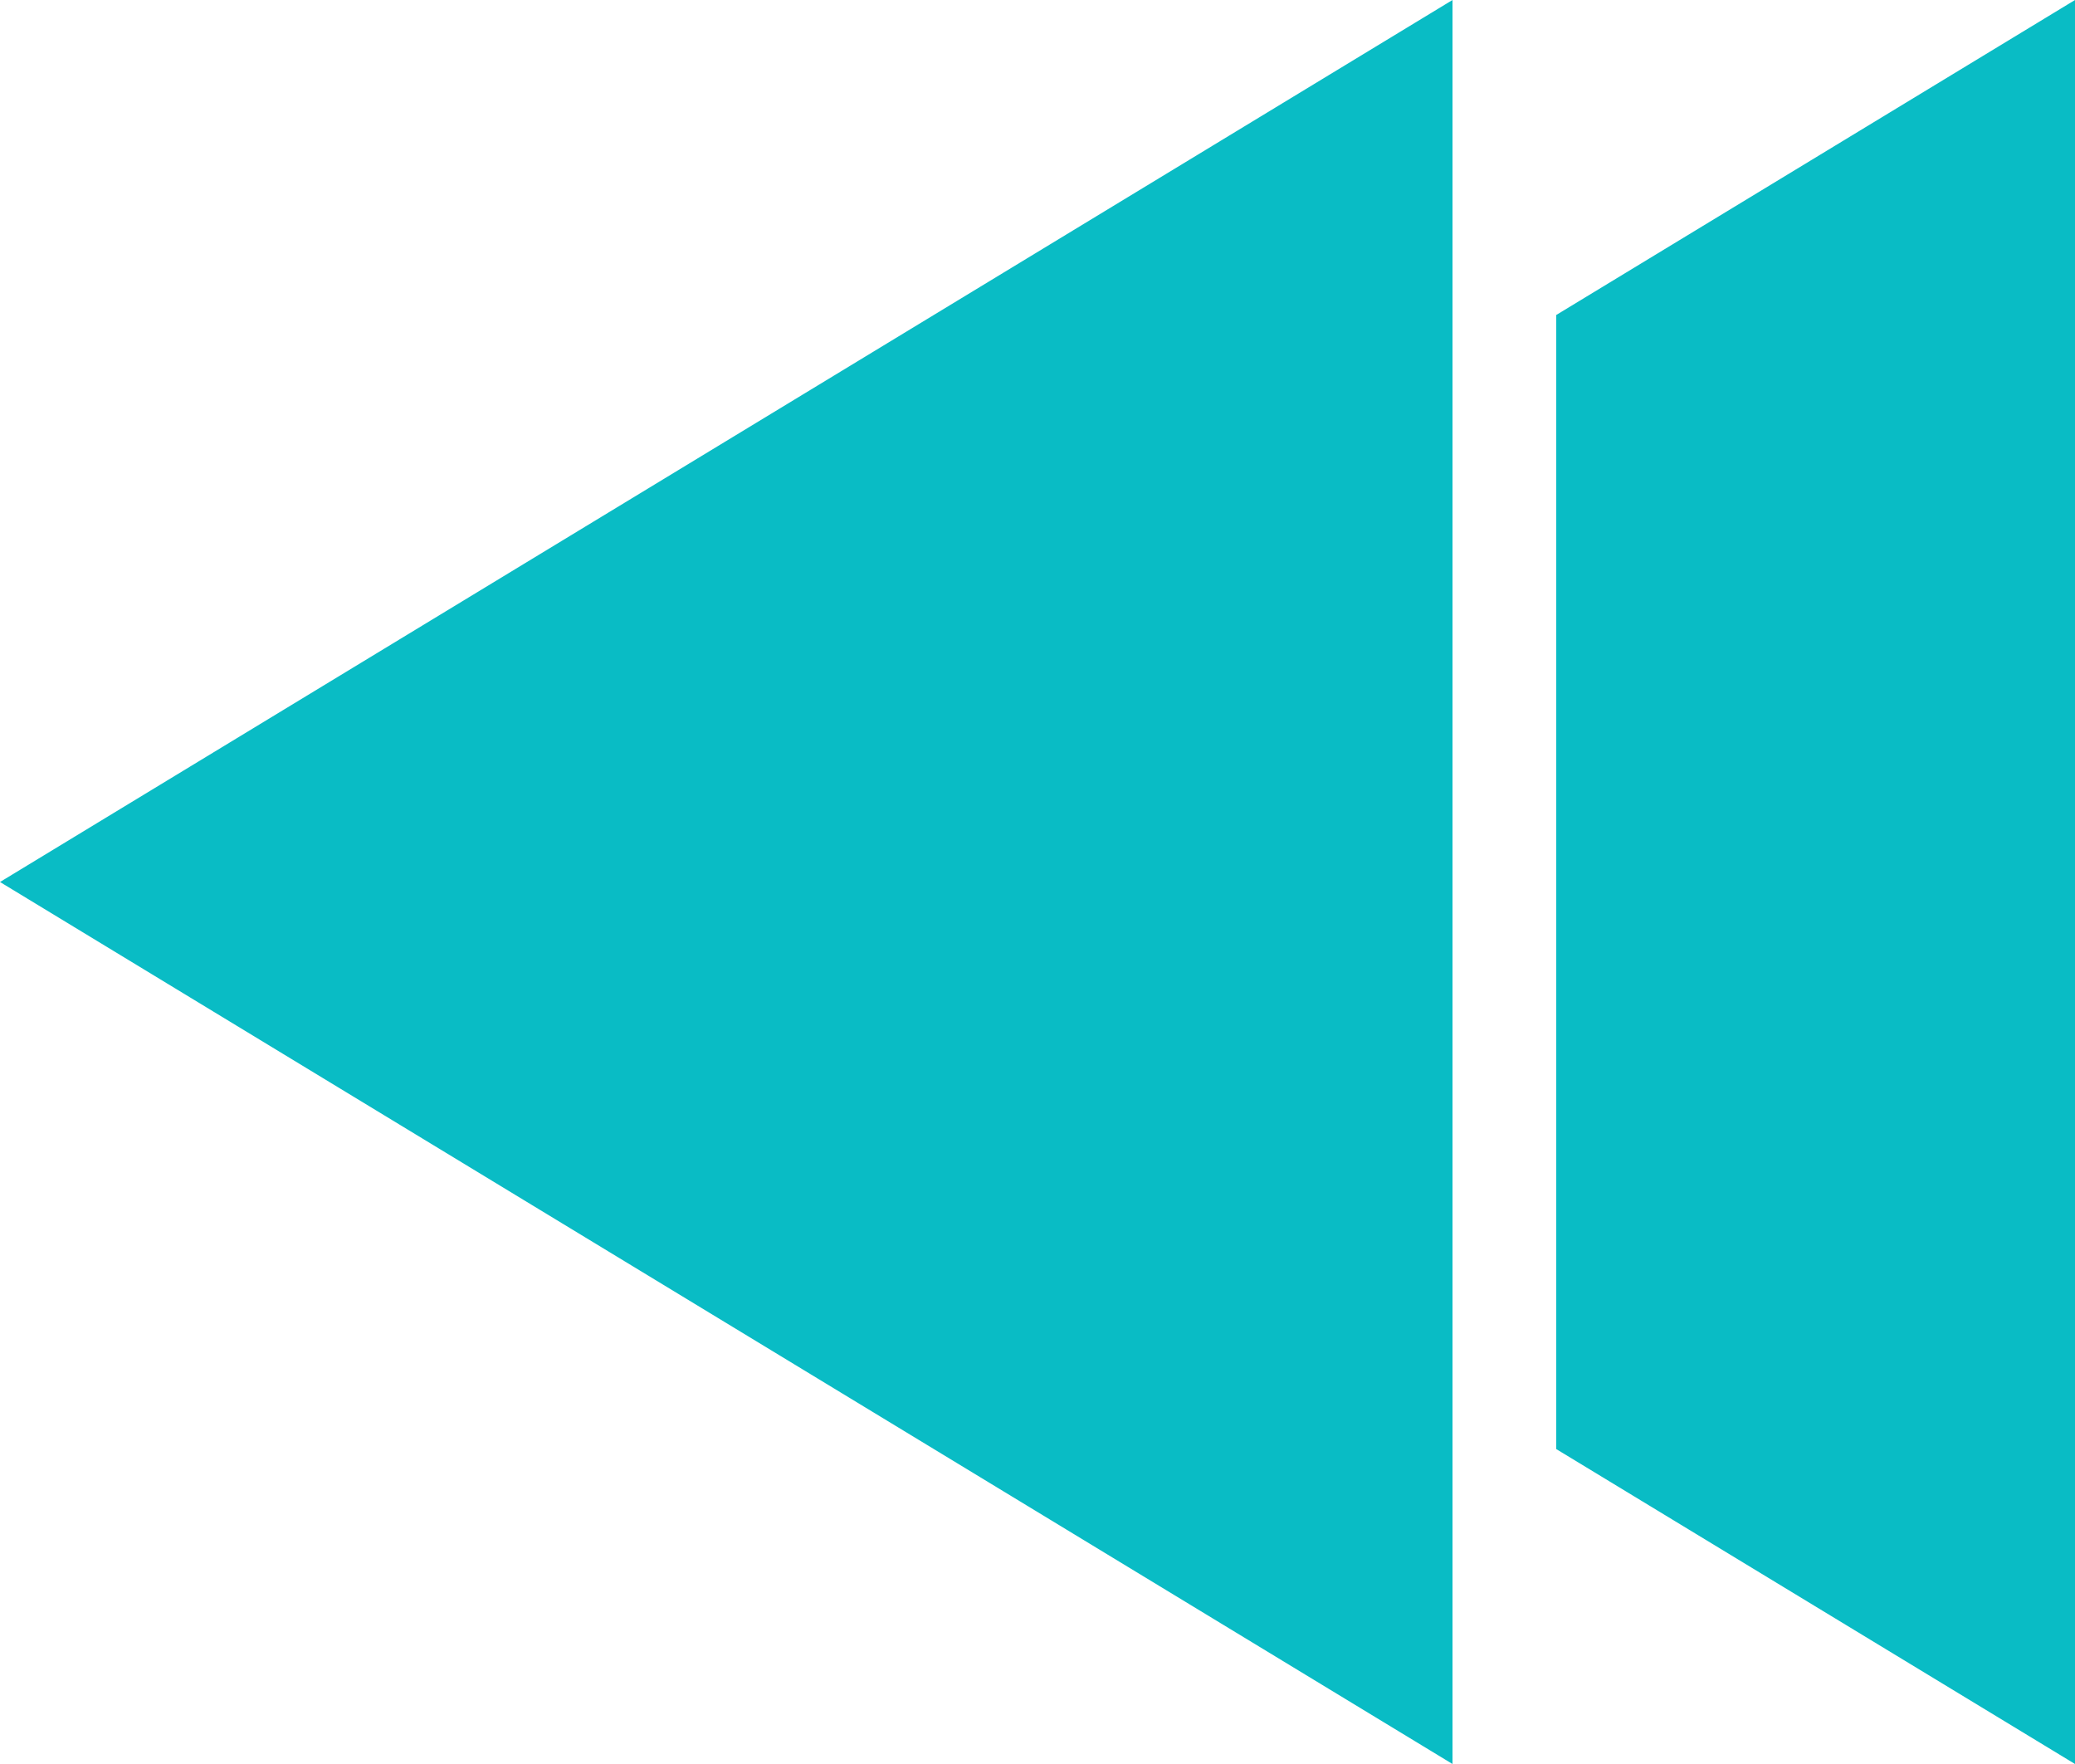
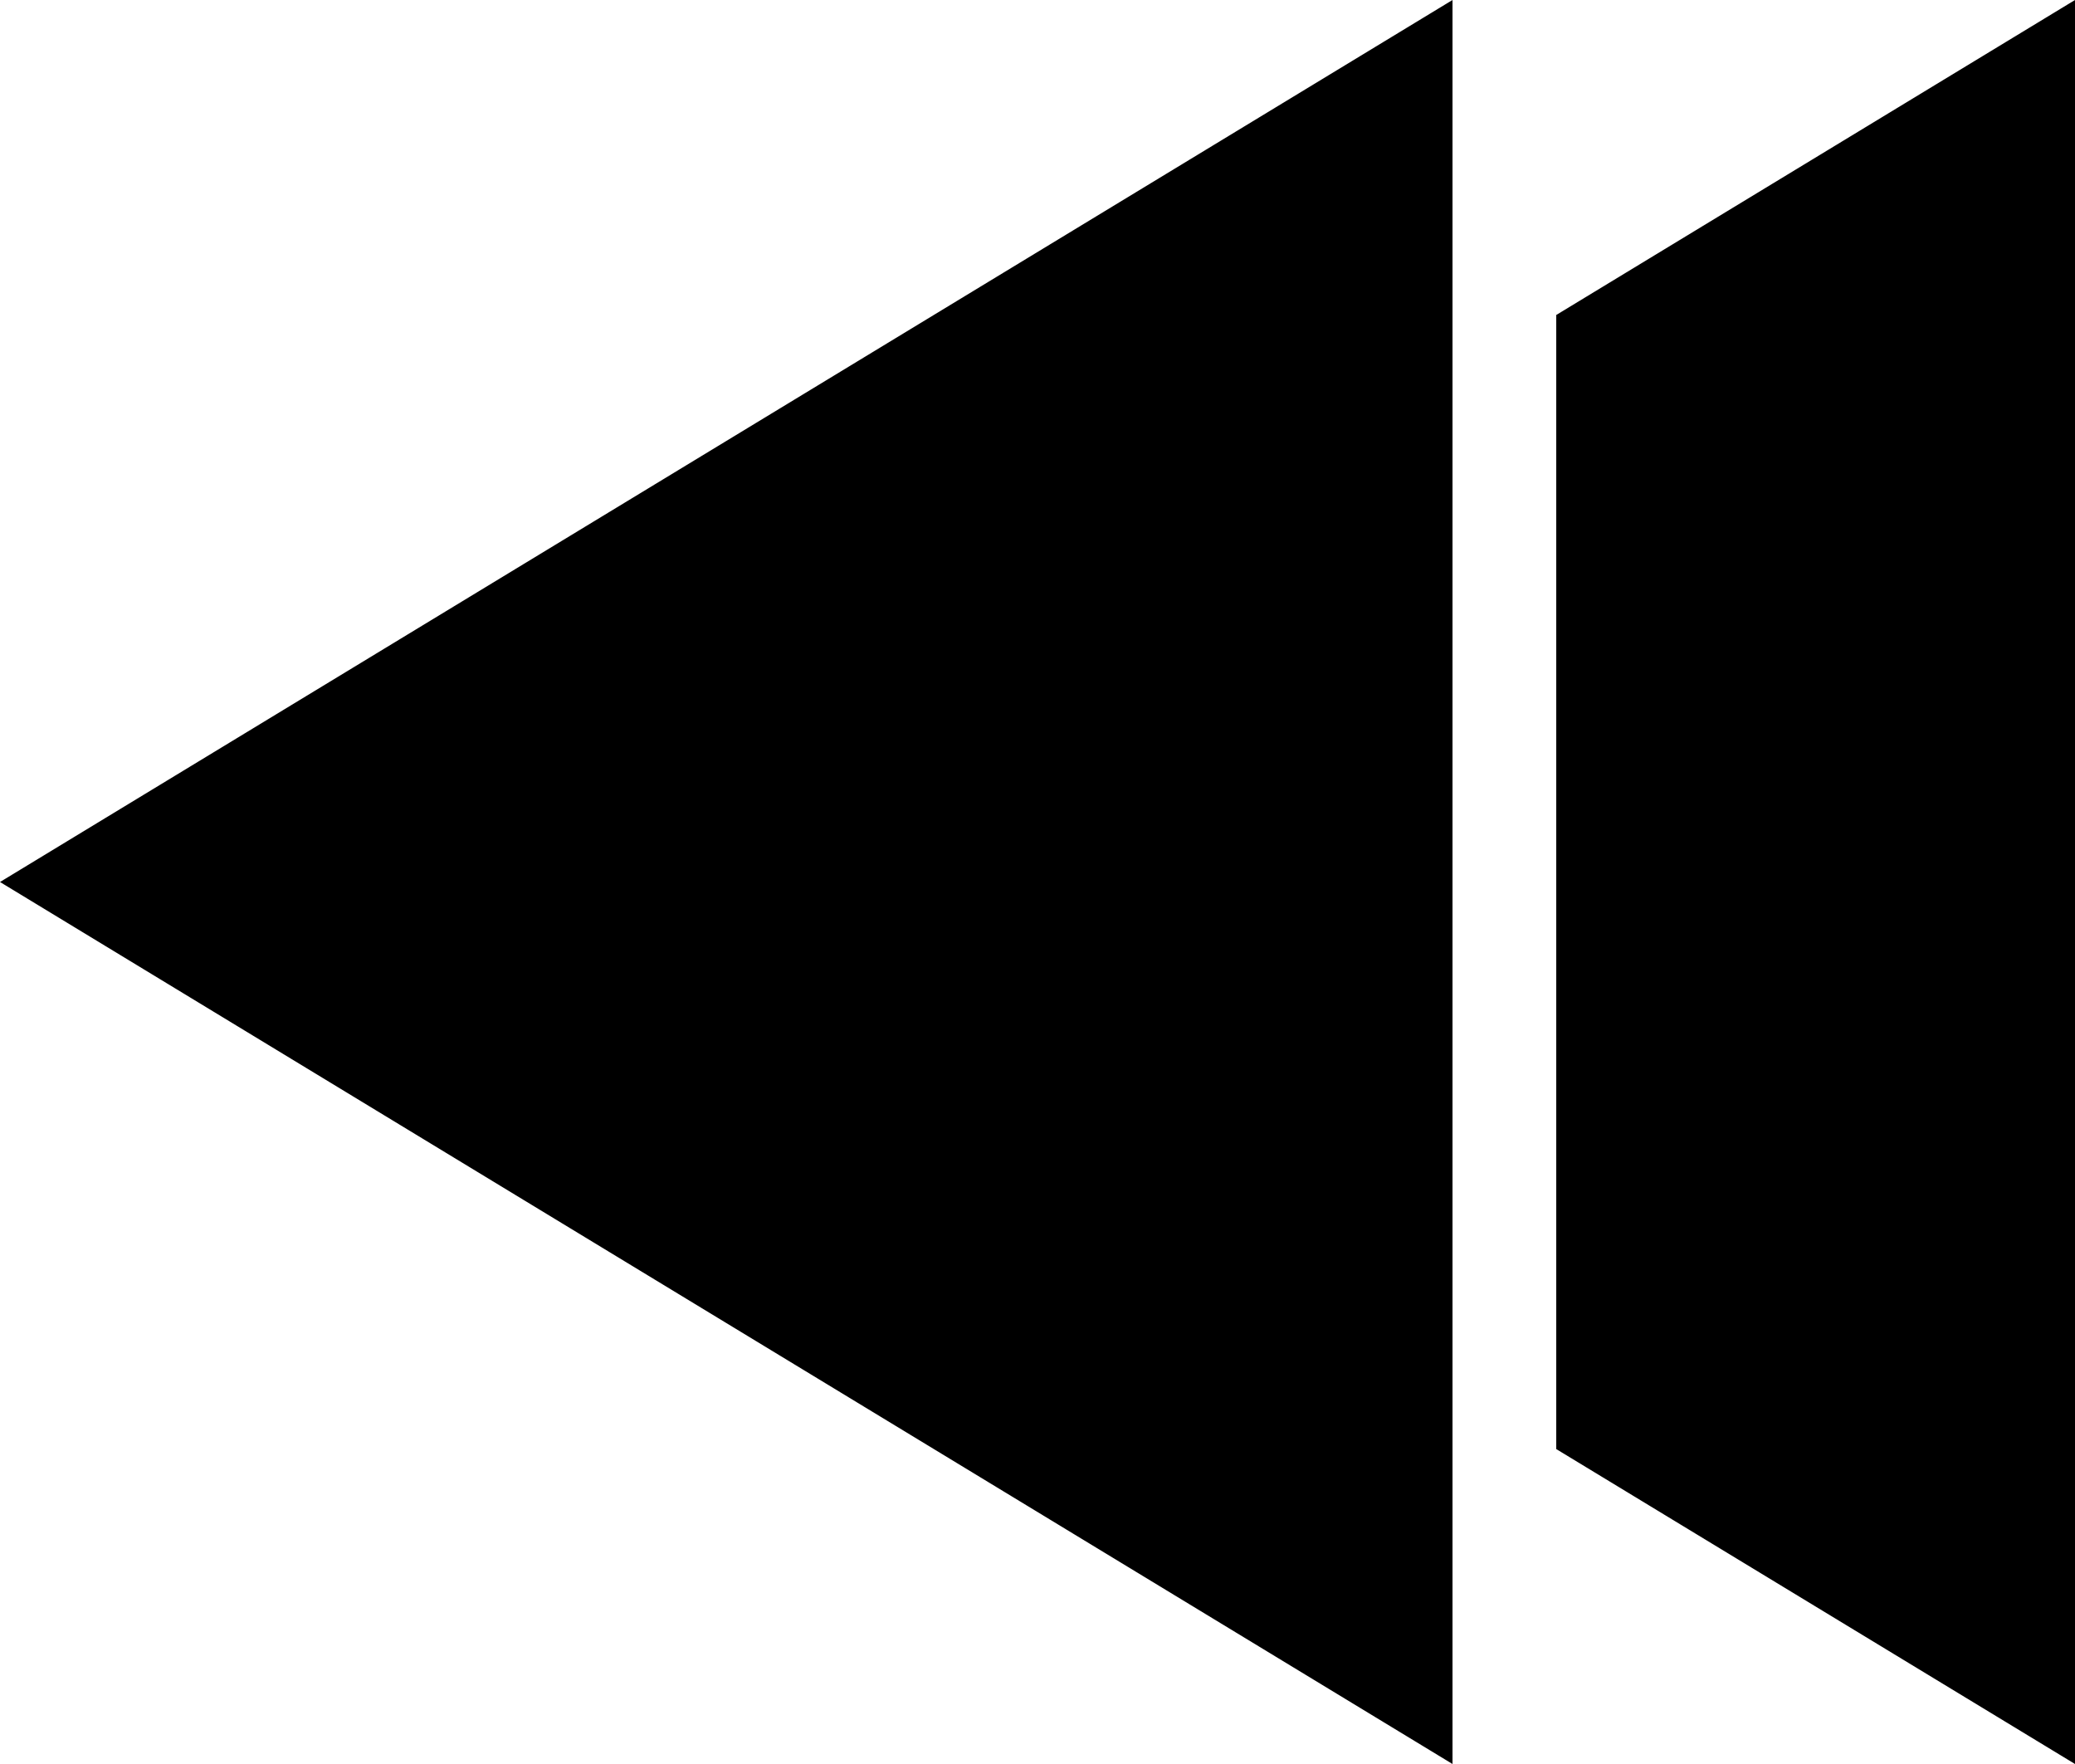
<svg xmlns="http://www.w3.org/2000/svg" version="1.1" id="Layer_1" x="0px" y="0px" width="40px" height="34px" viewBox="0 0 40 34" enable-background="new 0 0 40 34" xml:space="preserve">
-   <polygon fill="#09BCC5" points="28,0 0,17 28,34 " />
-   <polygon fill="#09BCC5" points="30,6.071 40,0 40,34 30,27.93 " />
+   <polygon points="28,0 0,17 28,34 " />
+   <polygon points="30,6.071 40,0 40,34 30,27.93 " />
</svg>
